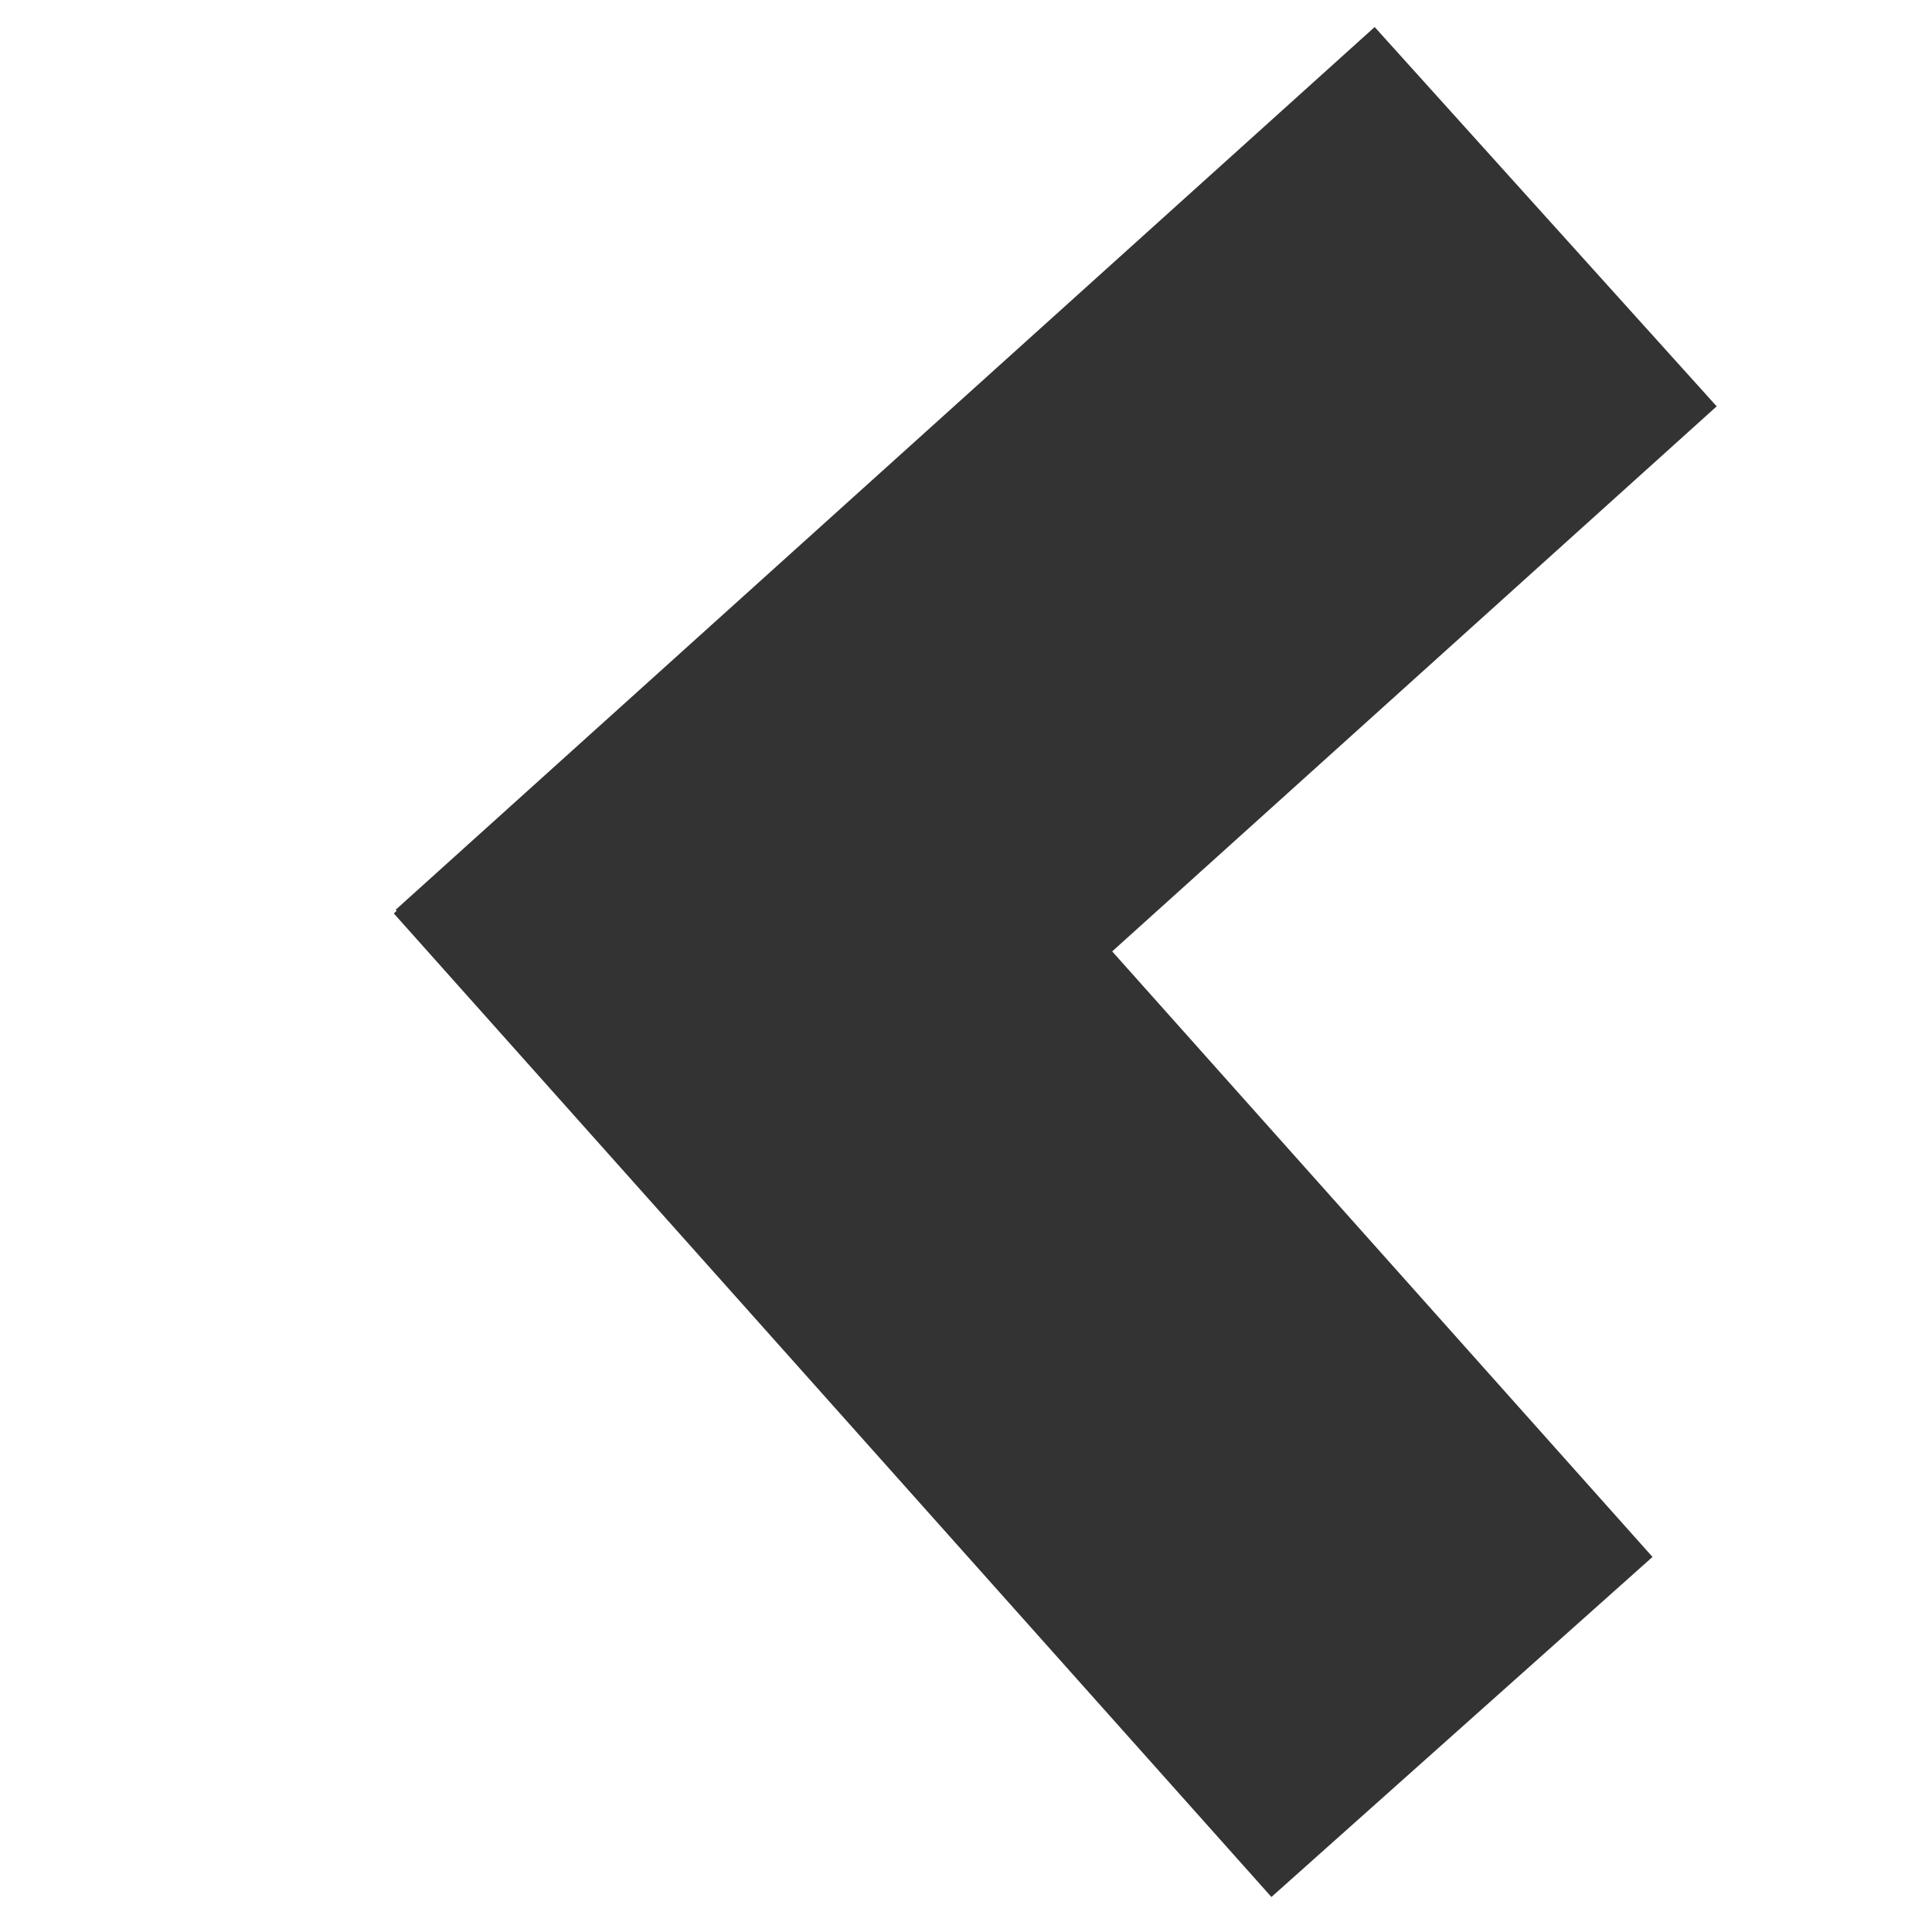
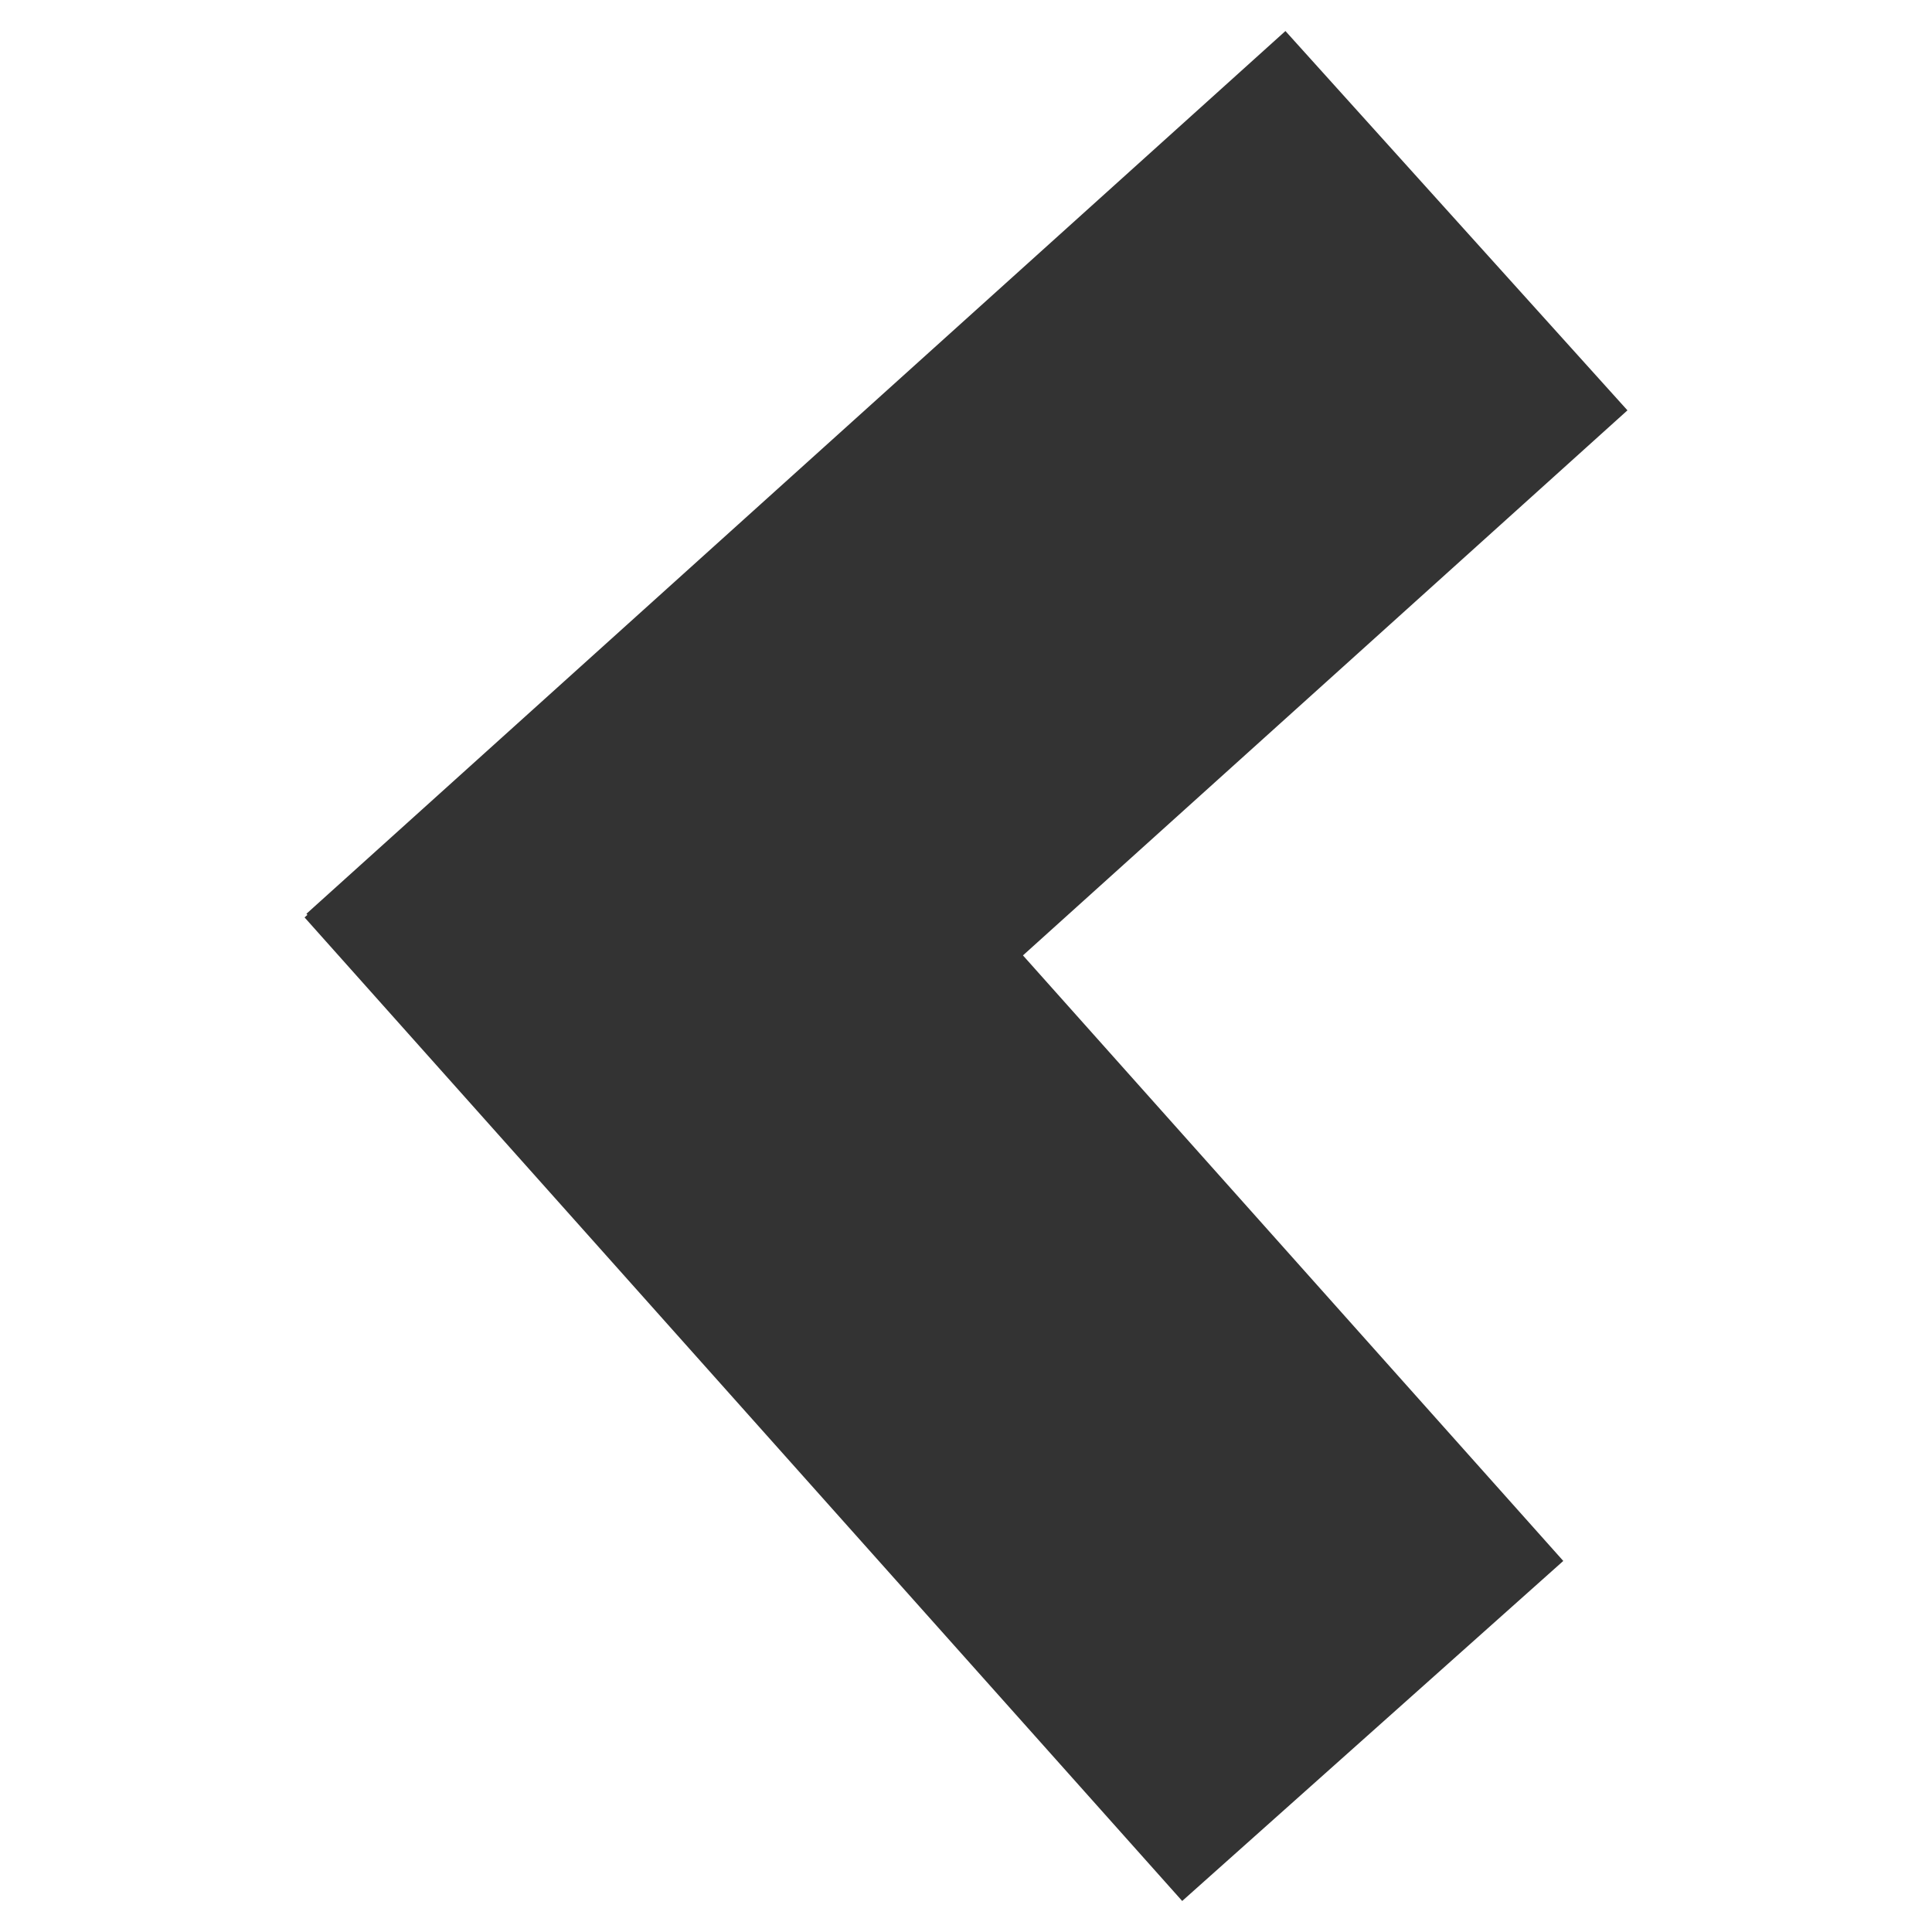
<svg xmlns="http://www.w3.org/2000/svg" width="128" height="128" id="svg2" version="1.1">
  <defs id="defs4" />
  <g id="layer1" transform="translate(0,-924.3622)">
-     <g id="g3828" transform="matrix(-1,0,0,1,139.8232,0)" style="stroke:none;fill:#333333;fill-opacity:1">
+     <g id="g3828" transform="matrix(-1,0,0,1,133.9116,0.2651744)" style="fill:#333333;fill-opacity:1;stroke:none">
      <rect transform="matrix(-0.7426742,-0.669653,-0.669653,0.7426742,0,0)" ry="0" rx="0" y="655.185" x="-743.739" height="33.838" width="87.334" id="rect3014" style="fill:#333333;fill-opacity:1;stroke:none" />
      <rect style="fill:#333333;fill-opacity:1;stroke:none" id="rect3033" width="87.334" height="33.838" x="659.14" y="-740.578" rx="0" ry="0" transform="matrix(-0.6657837,0.7461448,-0.7461448,-0.6657837,0,0)" />
    </g>
  </g>
</svg>
